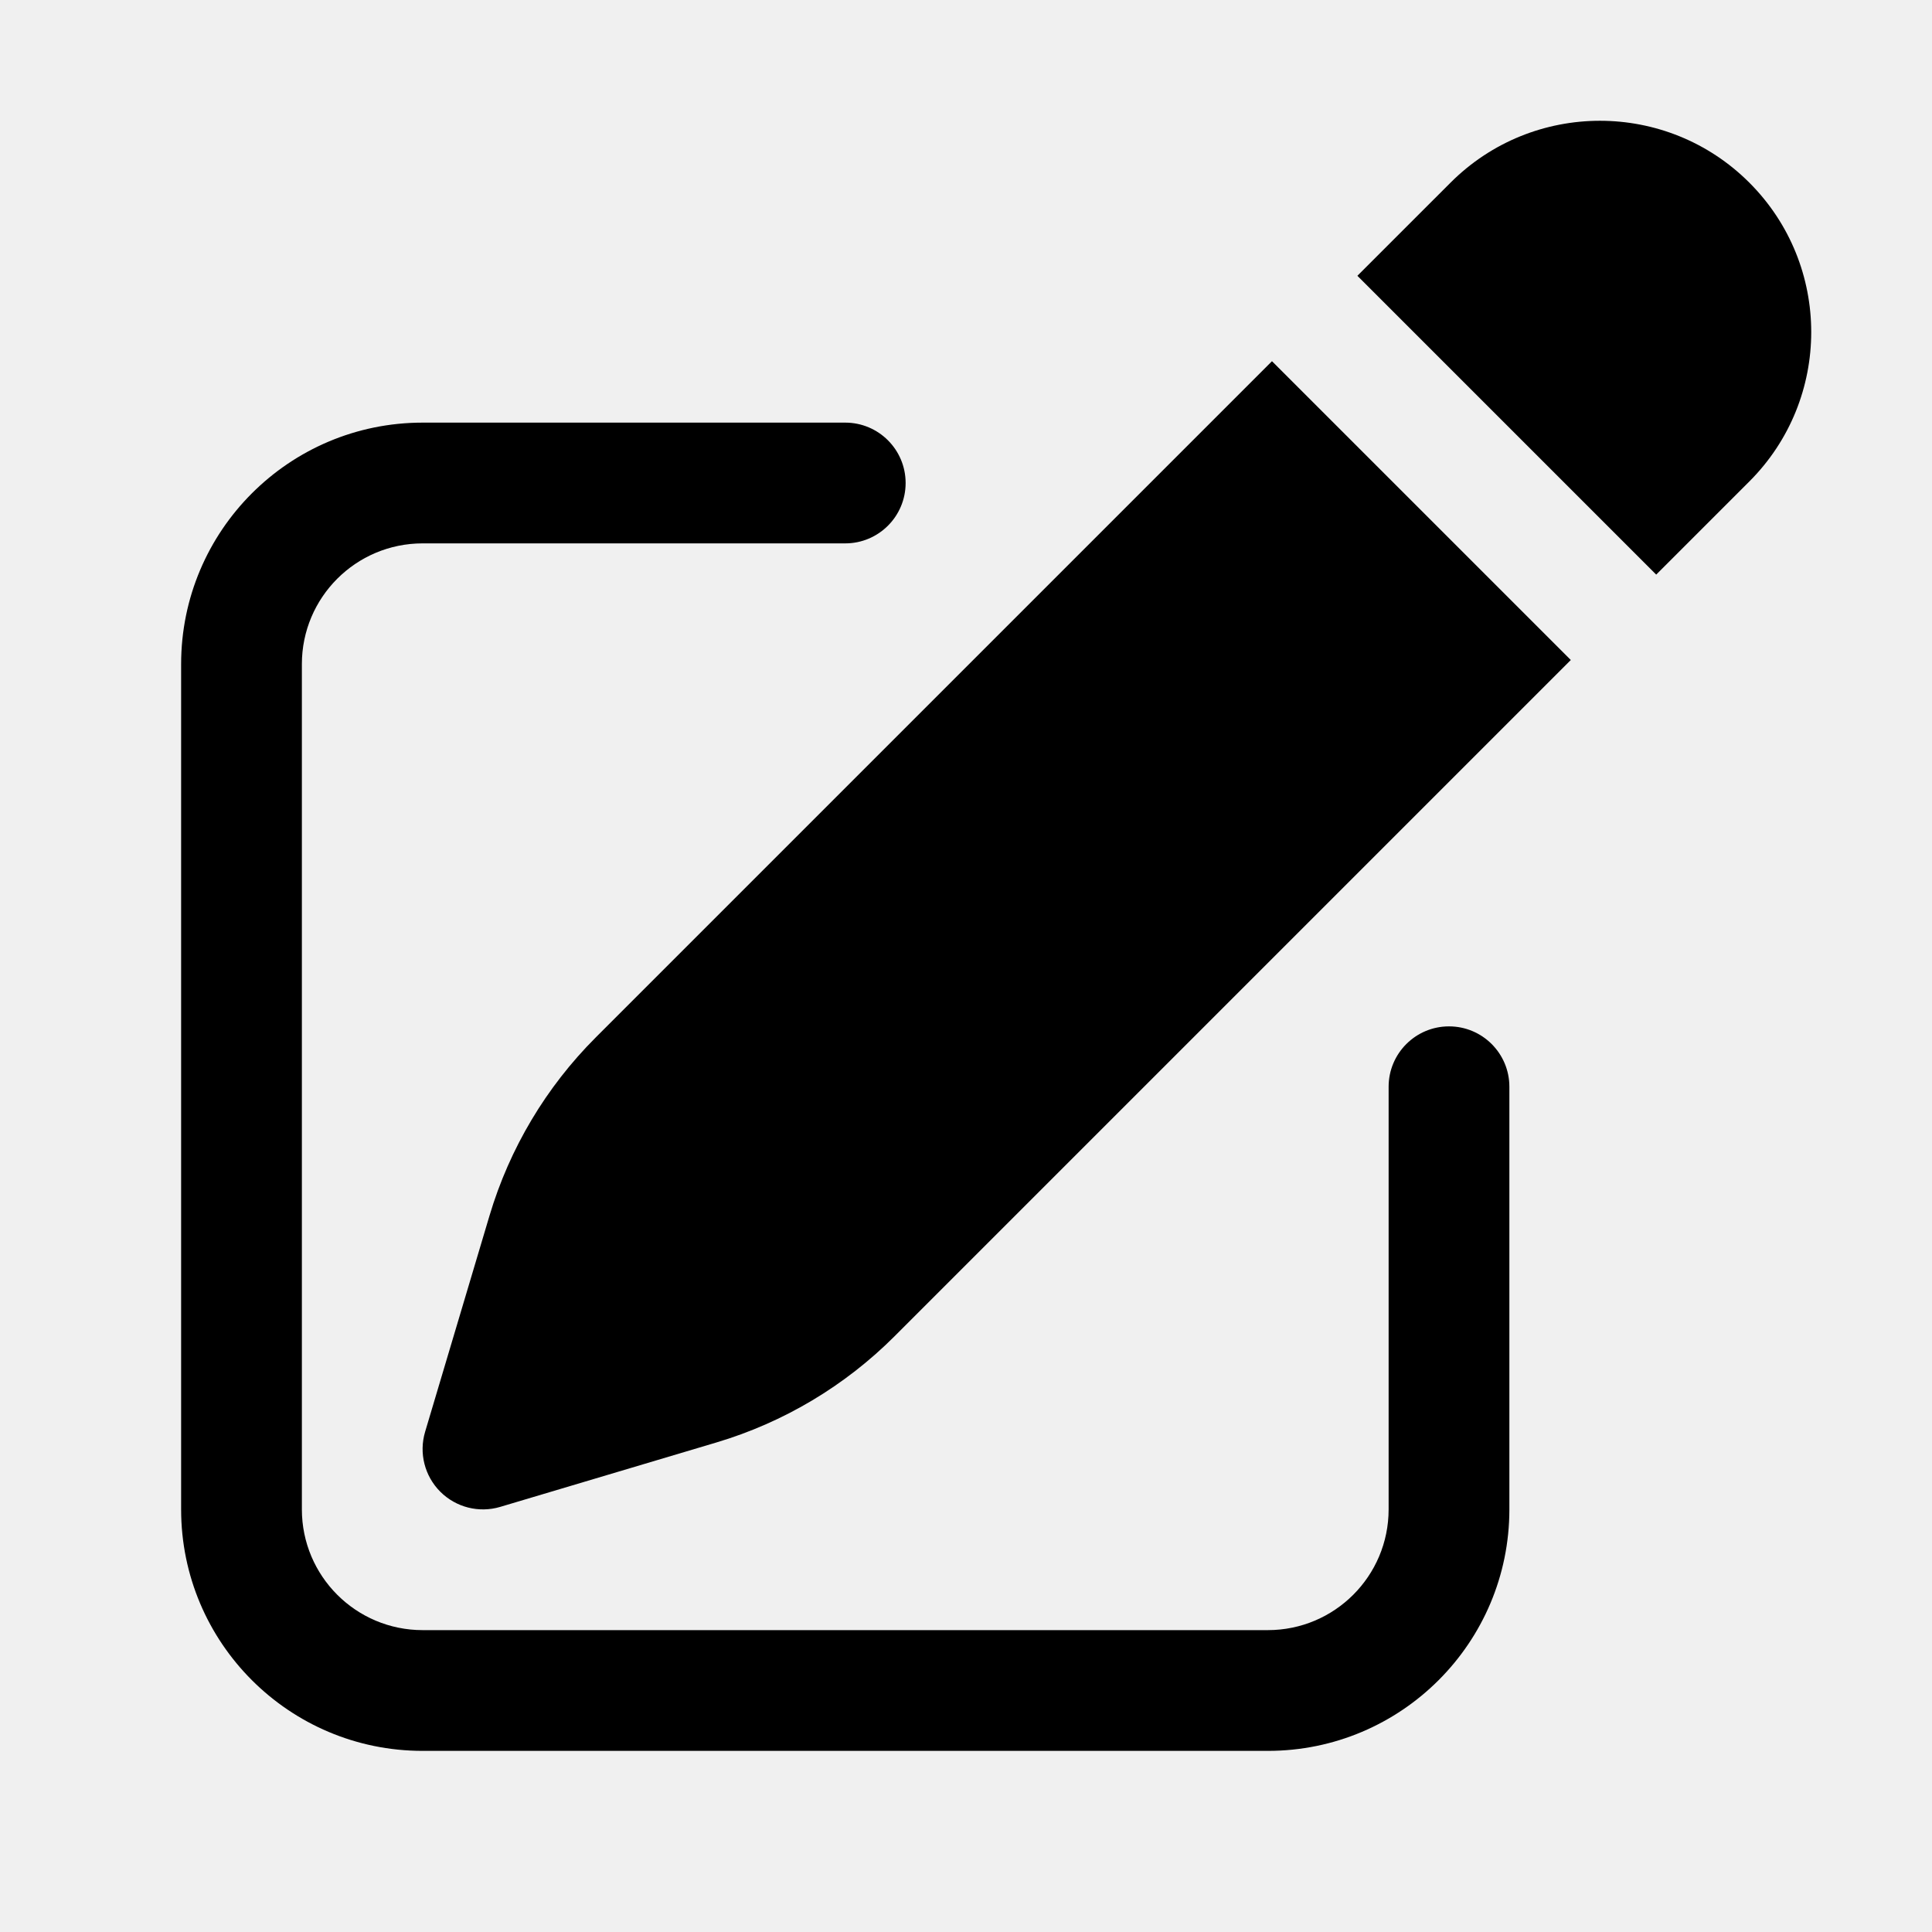
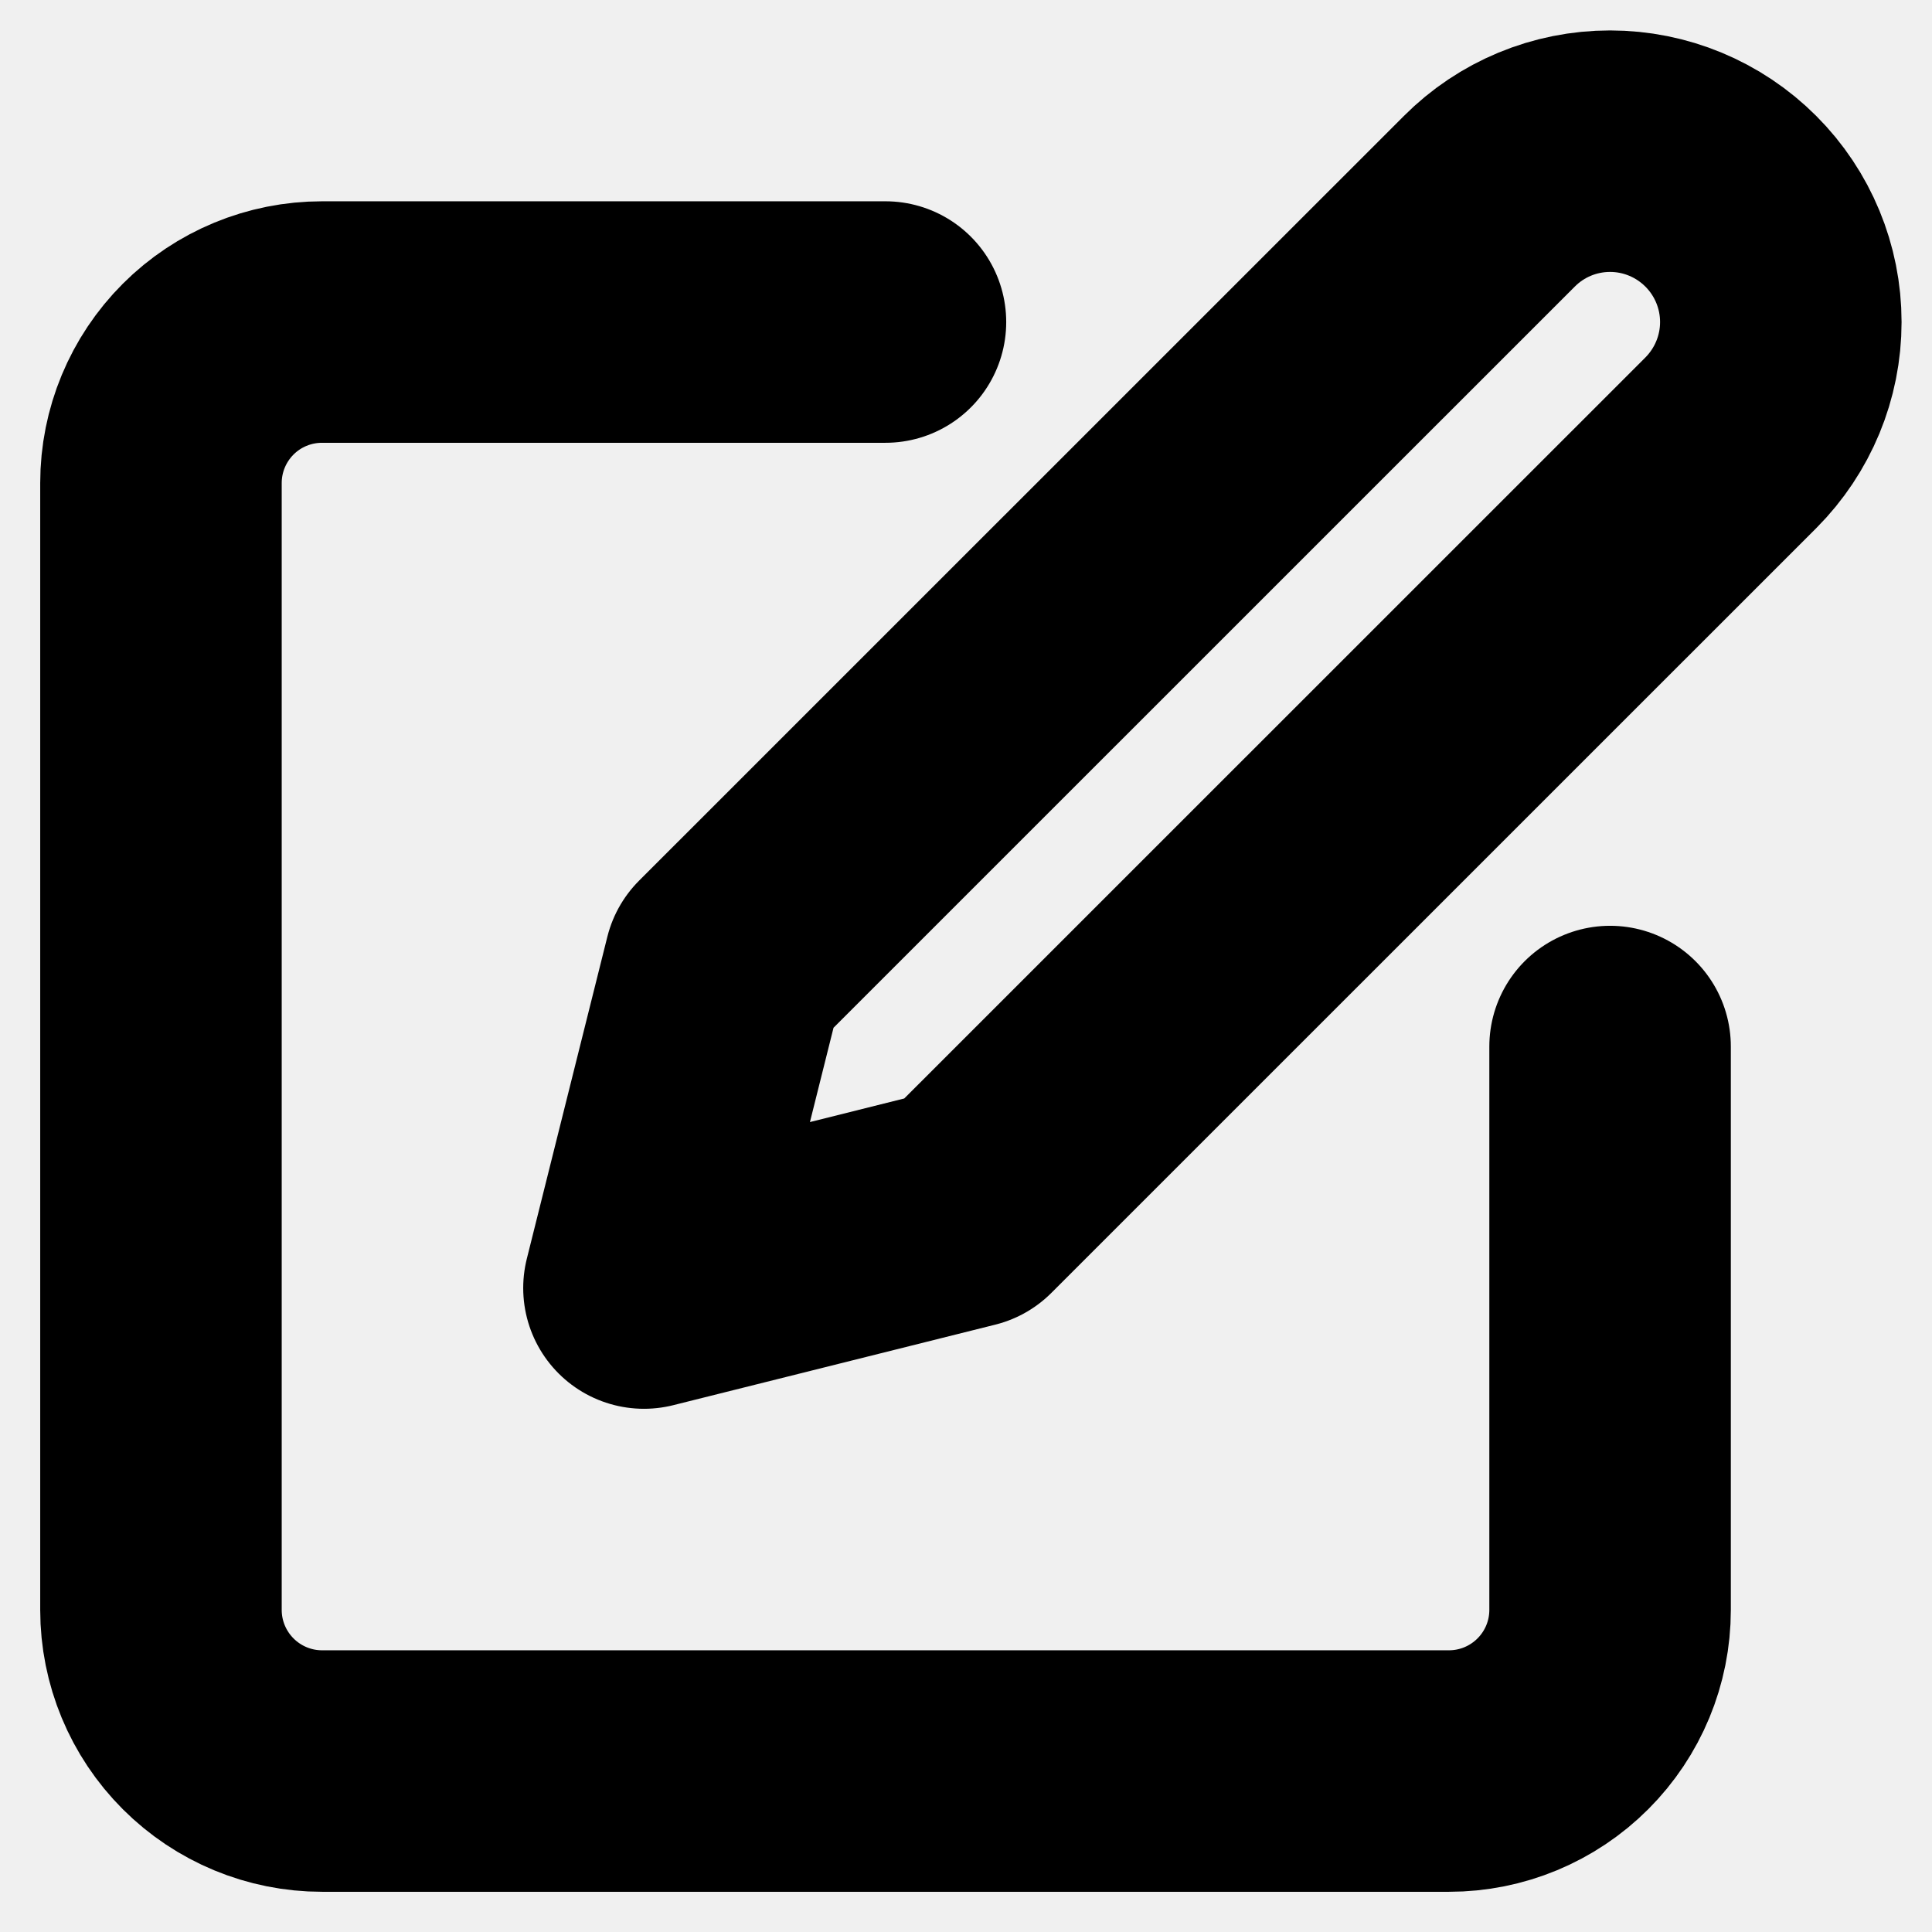
- <svg xmlns="http://www.w3.org/2000/svg" viewBox="0 0 24 24" fill="currentColor" class="w-6 h-6">
-   <path d="M21.731 2.269a2.625 2.625 0 0 0-3.712 0l-1.157 1.157 3.712 3.712 1.157-1.157a2.625 2.625 0 0 0 0-3.712ZM19.513 8.199l-3.712-3.712-8.4 8.4a5.25 5.25 0 0 0-1.32 2.214l-.8 2.685a.75.75 0 0 0 .933.933l2.685-.8a5.25 5.25 0 0 0 2.214-1.32l8.4-8.4Z" />
-   <path d="M5.25 5.25a3 3 0 0 0-3 3v10.5a3 3 0 0 0 3 3h10.5a3 3 0 0 0 3-3V13.5a.75.75 0 0 0-1.5 0v5.25a1.5 1.5 0 0 1-1.5 1.5H5.25a1.5 1.5 0 0 1-1.5-1.5V8.25a1.5 1.5 0 0 1 1.5-1.5h5.25a.75.75 0 0 0 0-1.5H5.25Z" />
+ <svg xmlns="http://www.w3.org/2000/svg" width="16" height="16" viewBox="0 0 16 16" fill="none">
+   <g clip-path="url(#clip0_666_2268)">
+     <path d="M7.333 2.667H2.667C2.313 2.667 1.974 2.807 1.724 3.057C1.474 3.307 1.333 3.646 1.333 4V13.333C1.333 13.687 1.474 14.026 1.724 14.276C1.974 14.526 2.313 14.667 2.667 14.667H12C12.354 14.667 12.693 14.526 12.943 14.276C13.193 14.026 13.334 13.687 13.334 13.333V8.667" stroke="black" stroke-width="2" stroke-linecap="round" stroke-linejoin="round" />
+     <path d="M12.334 1.667C12.599 1.401 12.958 1.252 13.334 1.252C13.709 1.252 14.068 1.401 14.334 1.667C14.599 1.932 14.748 2.292 14.748 2.667C14.748 3.042 14.599 3.401 14.334 3.667L8 10L5.333 10.667L6 8L12.334 1.667Z" stroke="black" stroke-width="2" stroke-linecap="round" stroke-linejoin="round" />
+   </g>
+   <defs>
+     <clipPath id="clip0_666_2268">
+       <rect width="16" height="16" fill="white" />
+     </clipPath>
+   </defs>
</svg>
